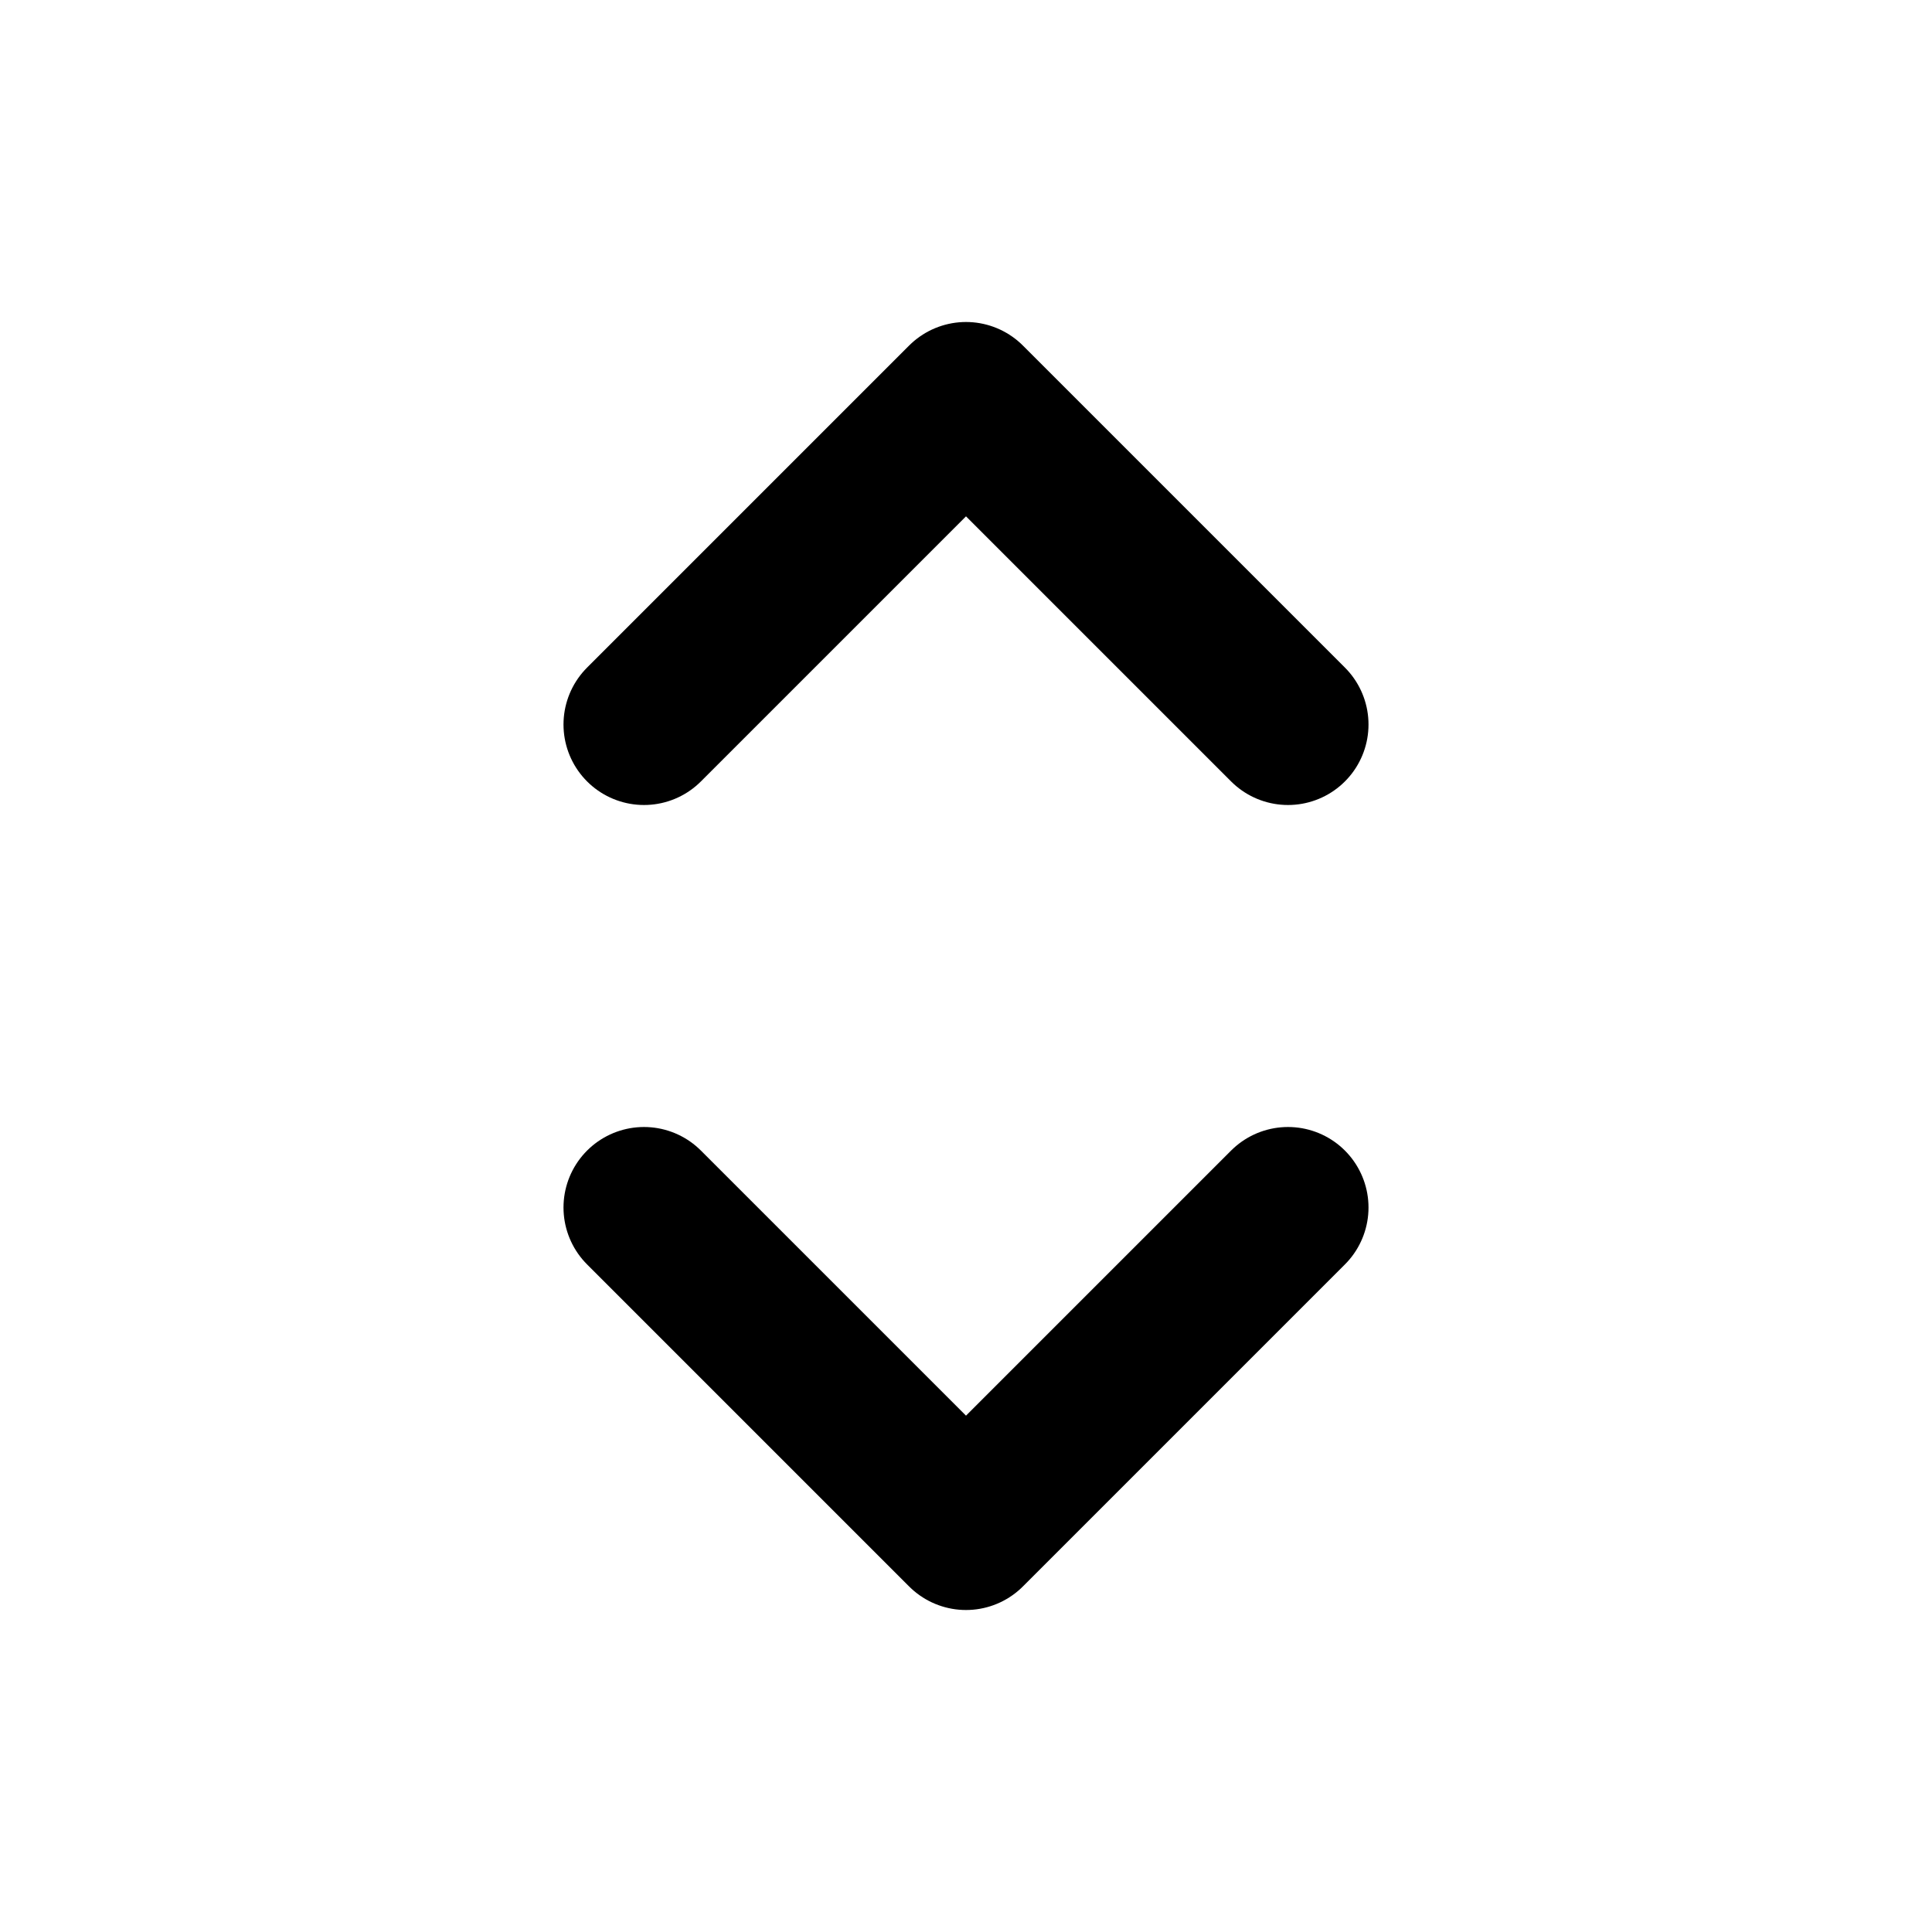
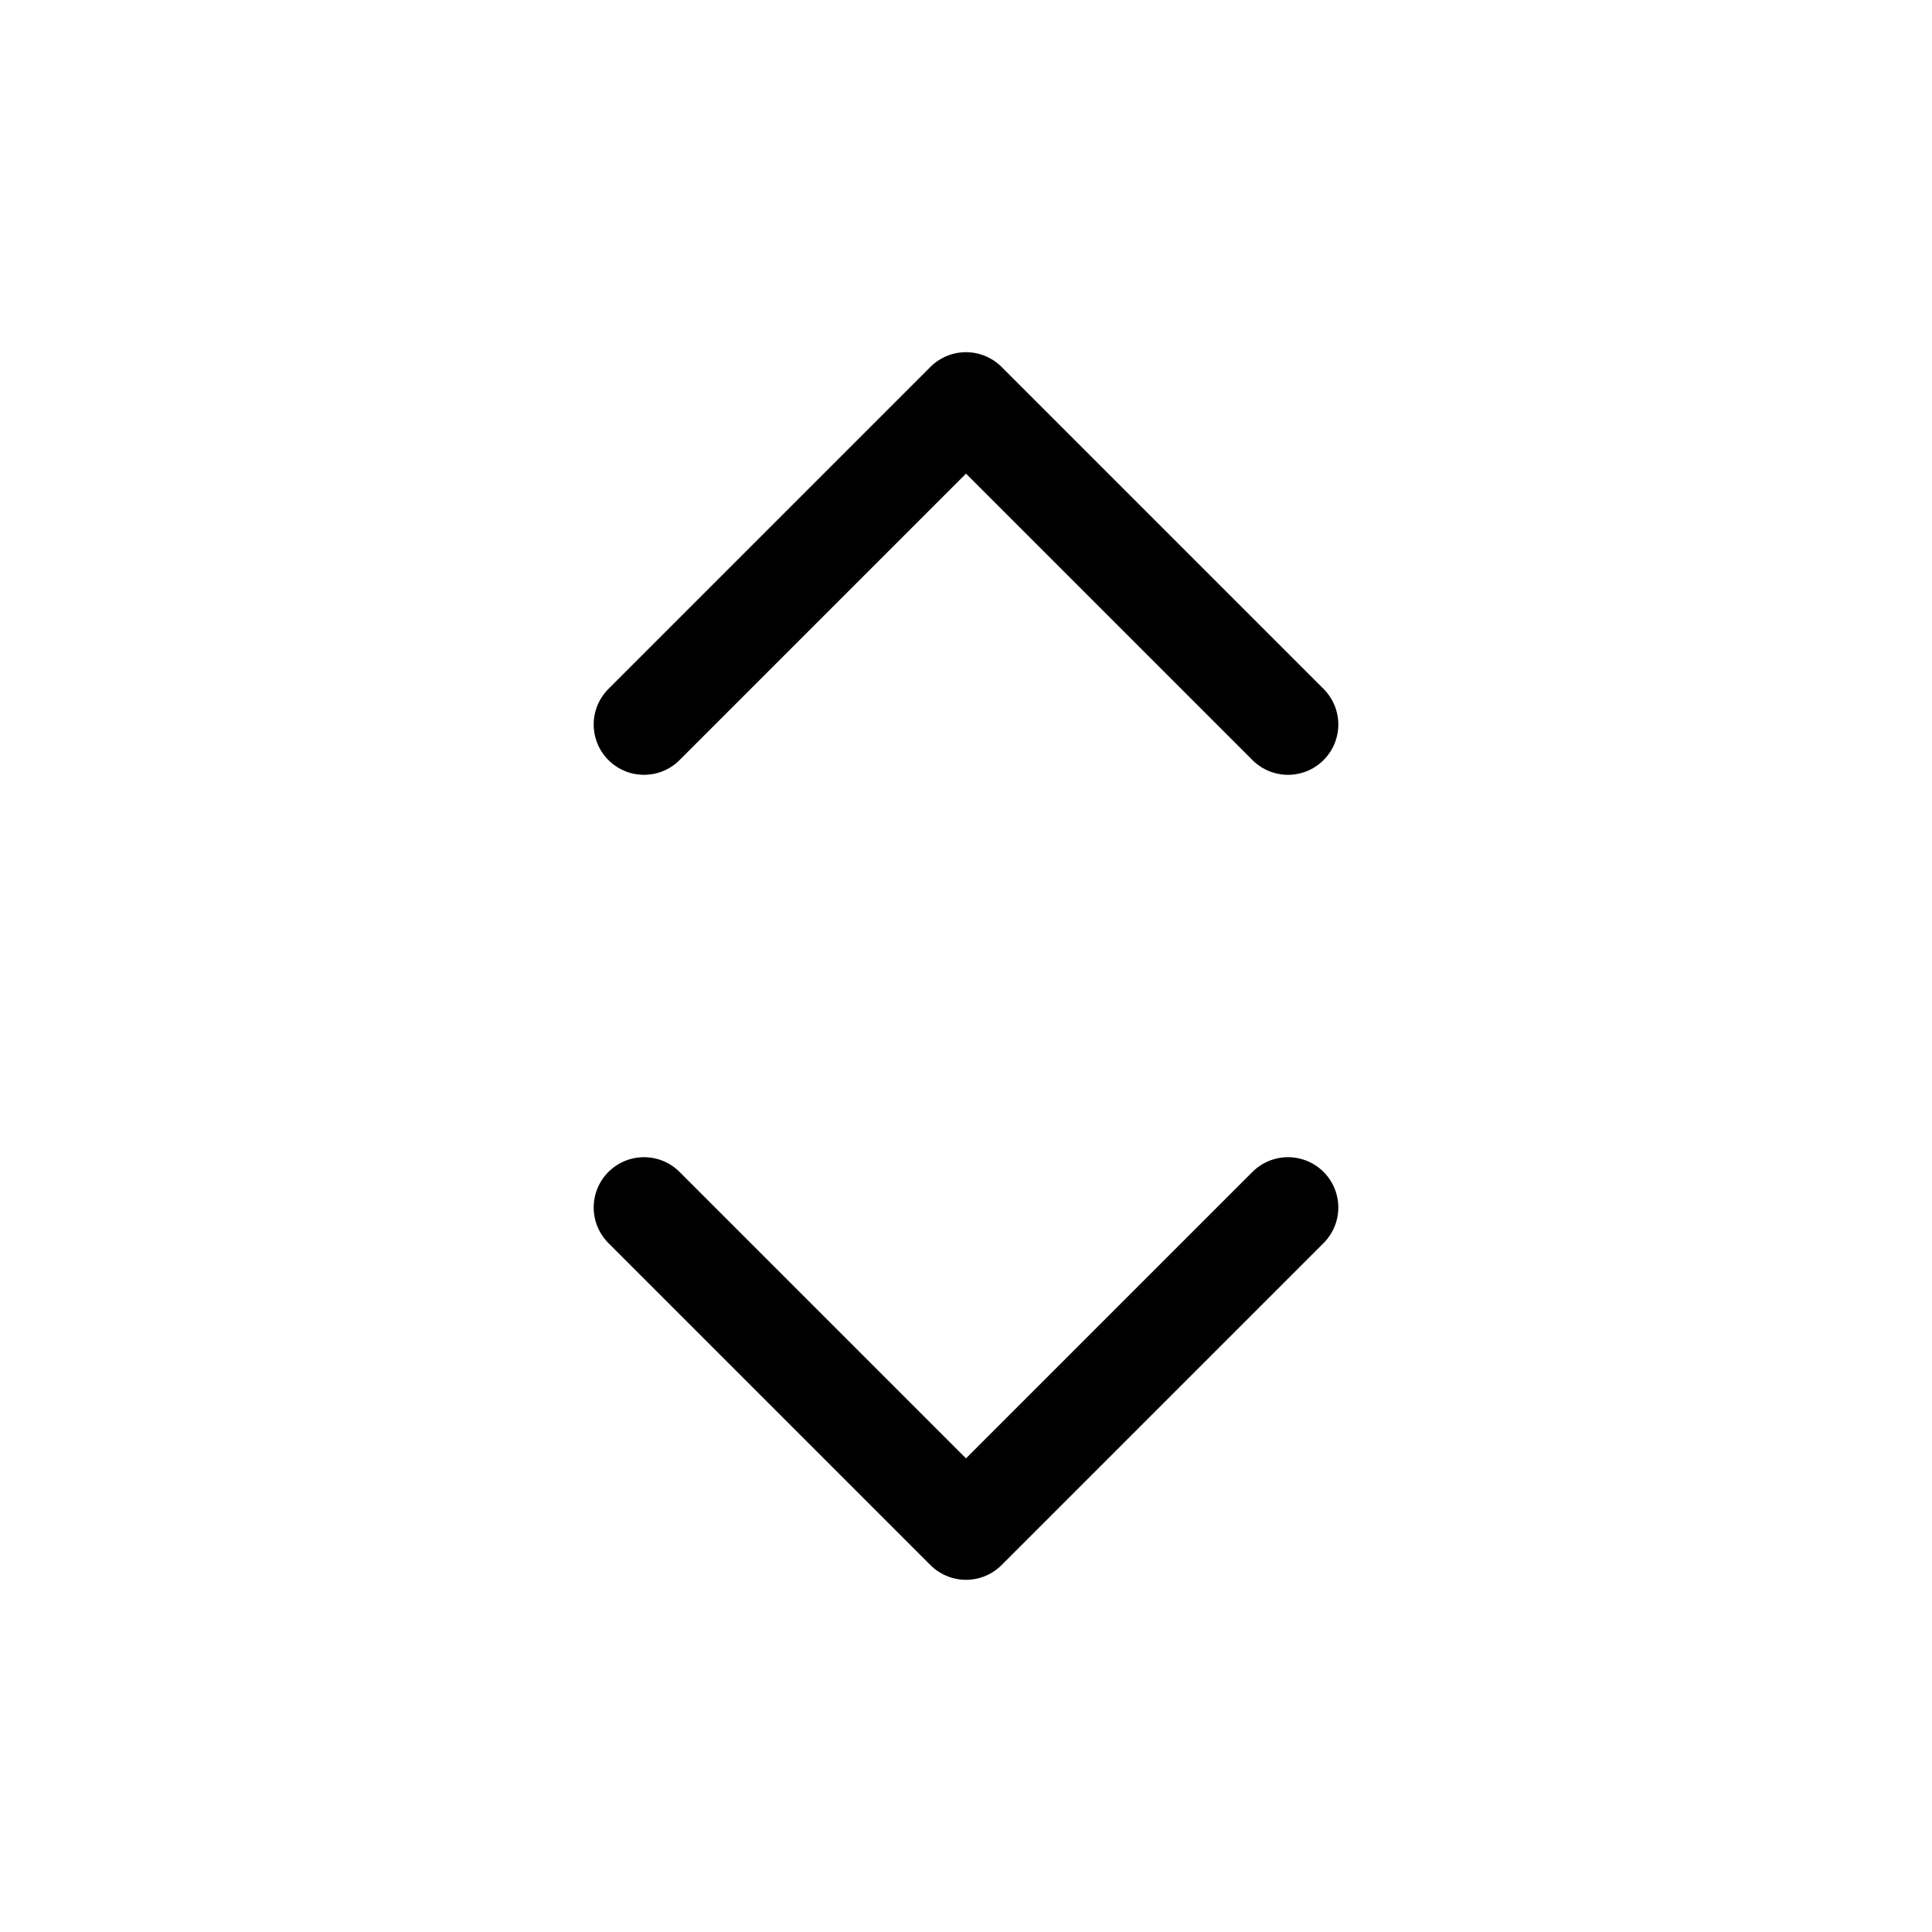
- <svg xmlns="http://www.w3.org/2000/svg" width="24" height="24" viewBox="0 0 24 24" fill="none" stroke="currentColor" stroke-width="2" stroke-linecap="round" stroke-linejoin="round" class="icon icon-tabler icons-tabler-outline icon-tabler-selector">
+ <svg xmlns="http://www.w3.org/2000/svg" width="24" height="24" viewBox="0 0 24 24" fill="none" stroke="currentColor" stroke-width="1.25" stroke-linecap="round" stroke-linejoin="round" class="icon icon-tabler icons-tabler-outline icon-tabler-selector">
  <path stroke="none" d="M0 0h24v24H0z" fill="none" />
  <path d="M8 9l4 -4l4 4" />
  <path d="M16 15l-4 4l-4 -4" />
</svg>
